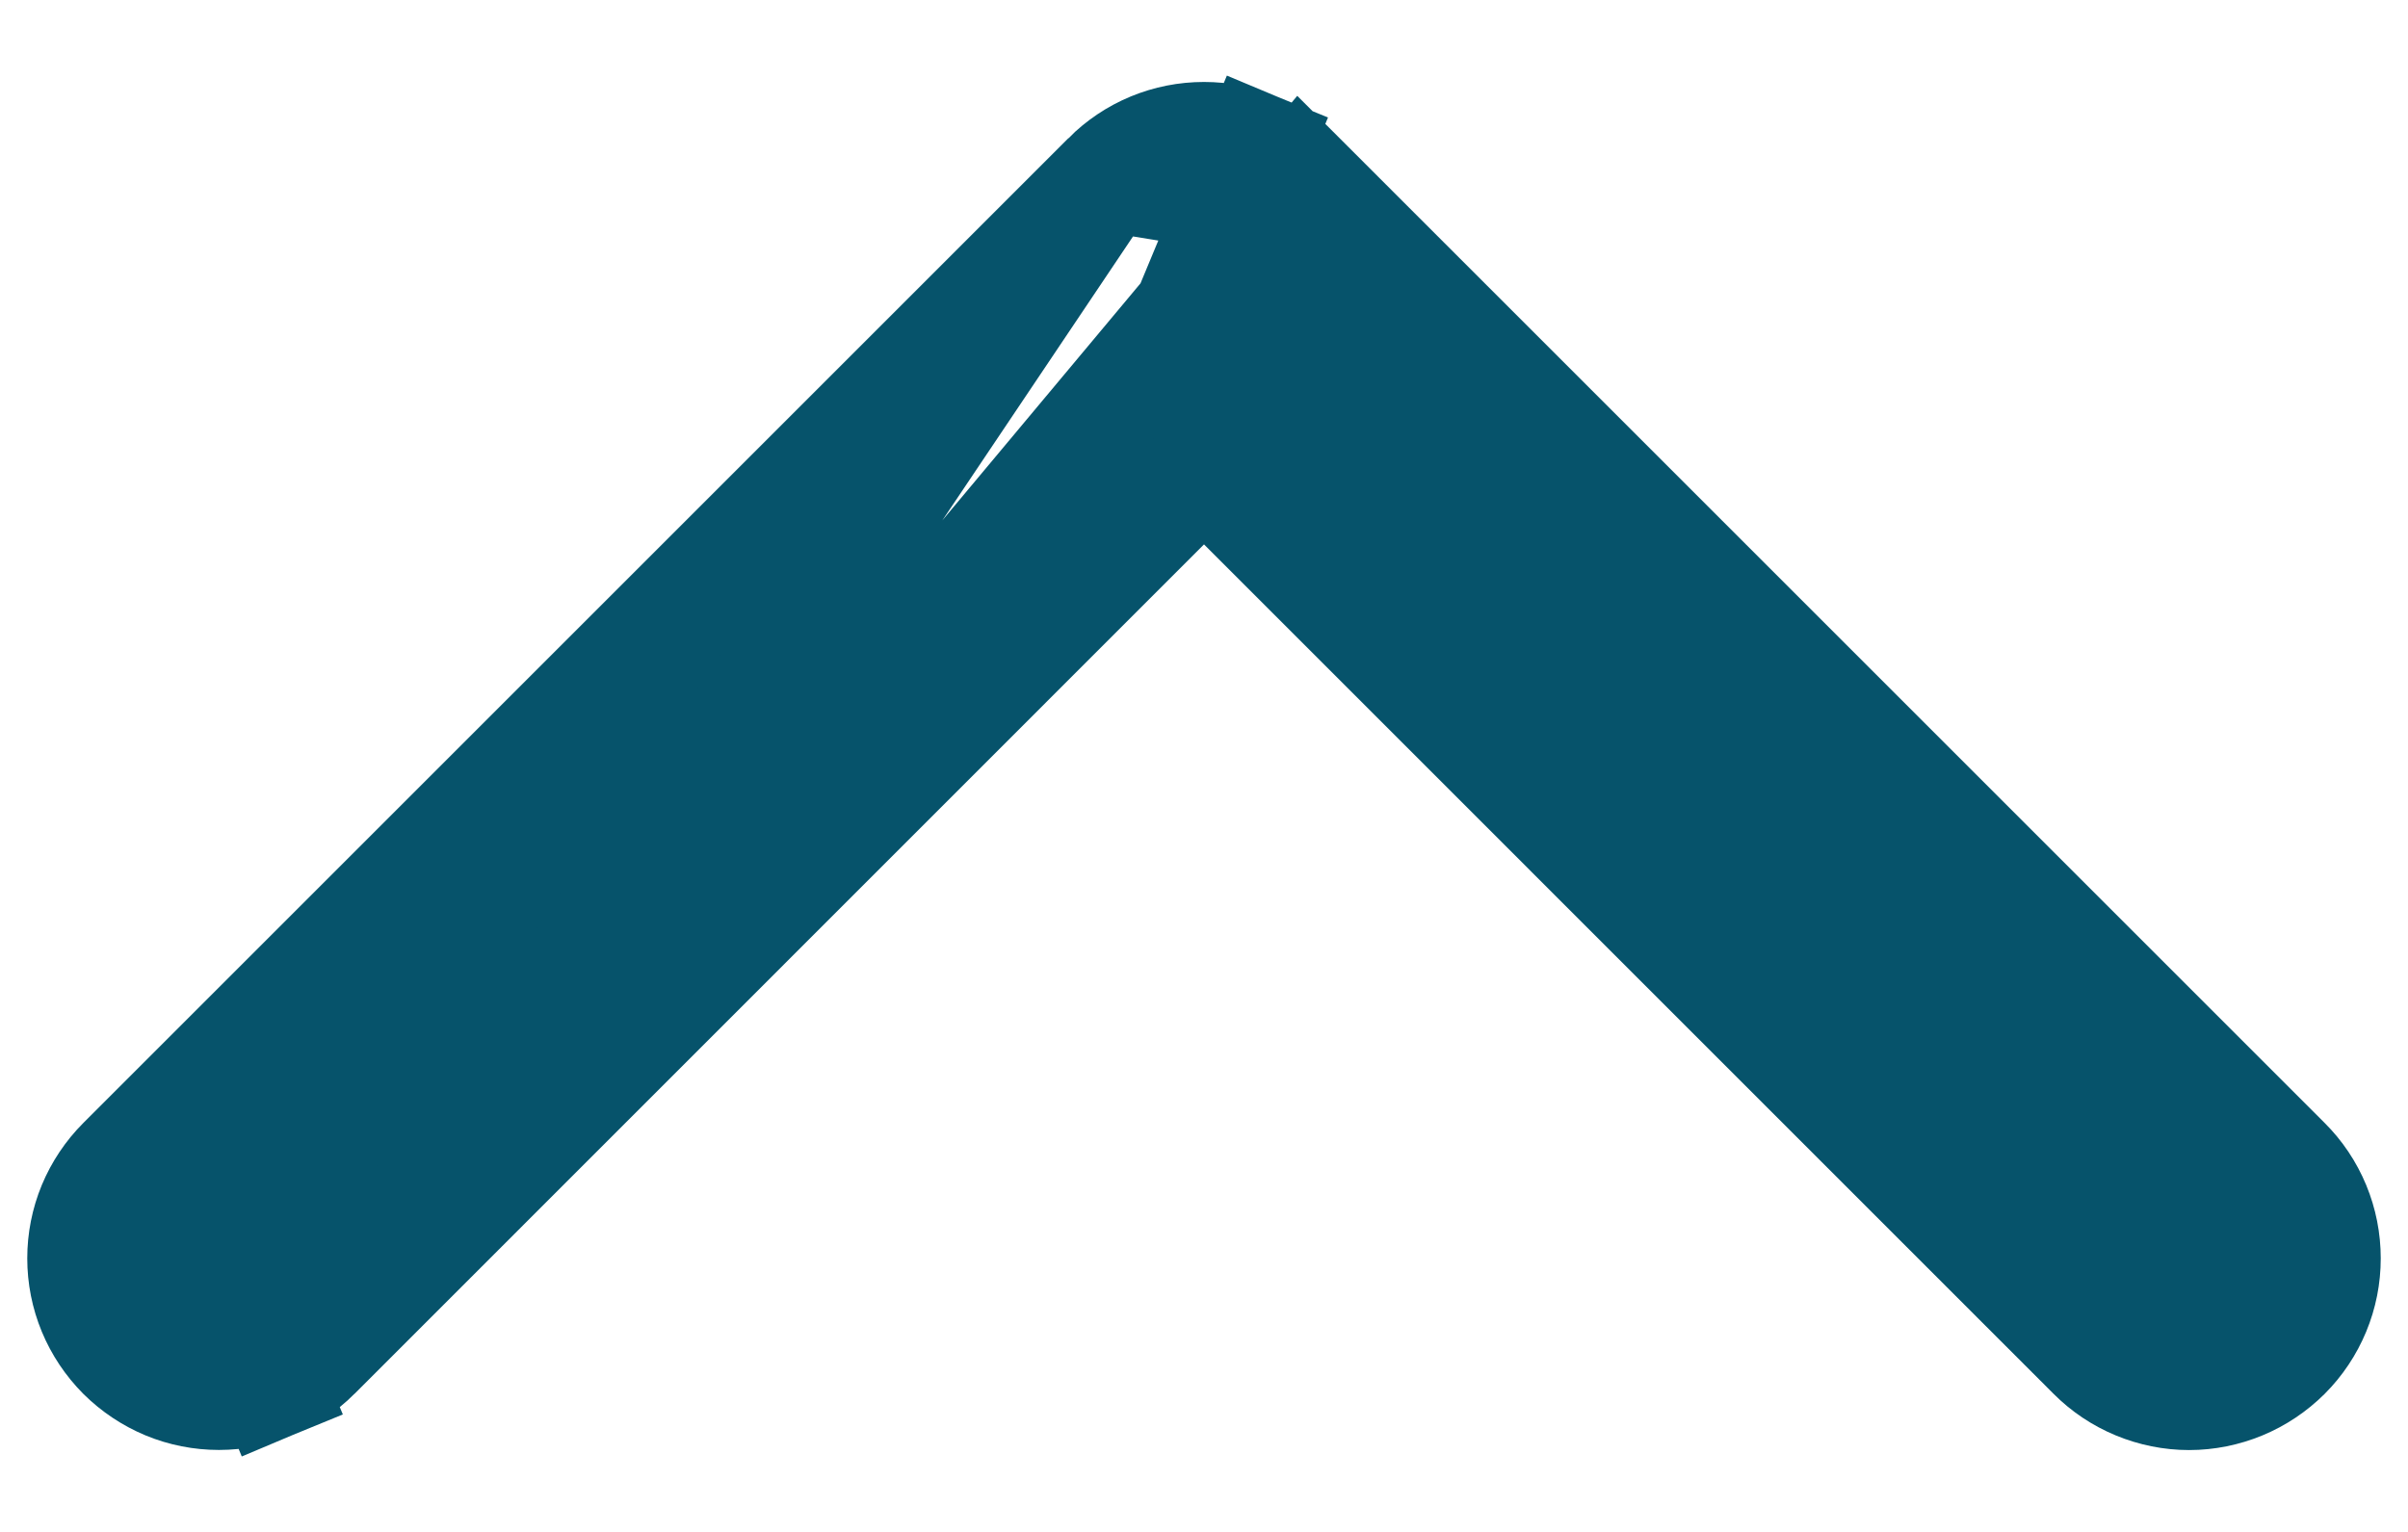
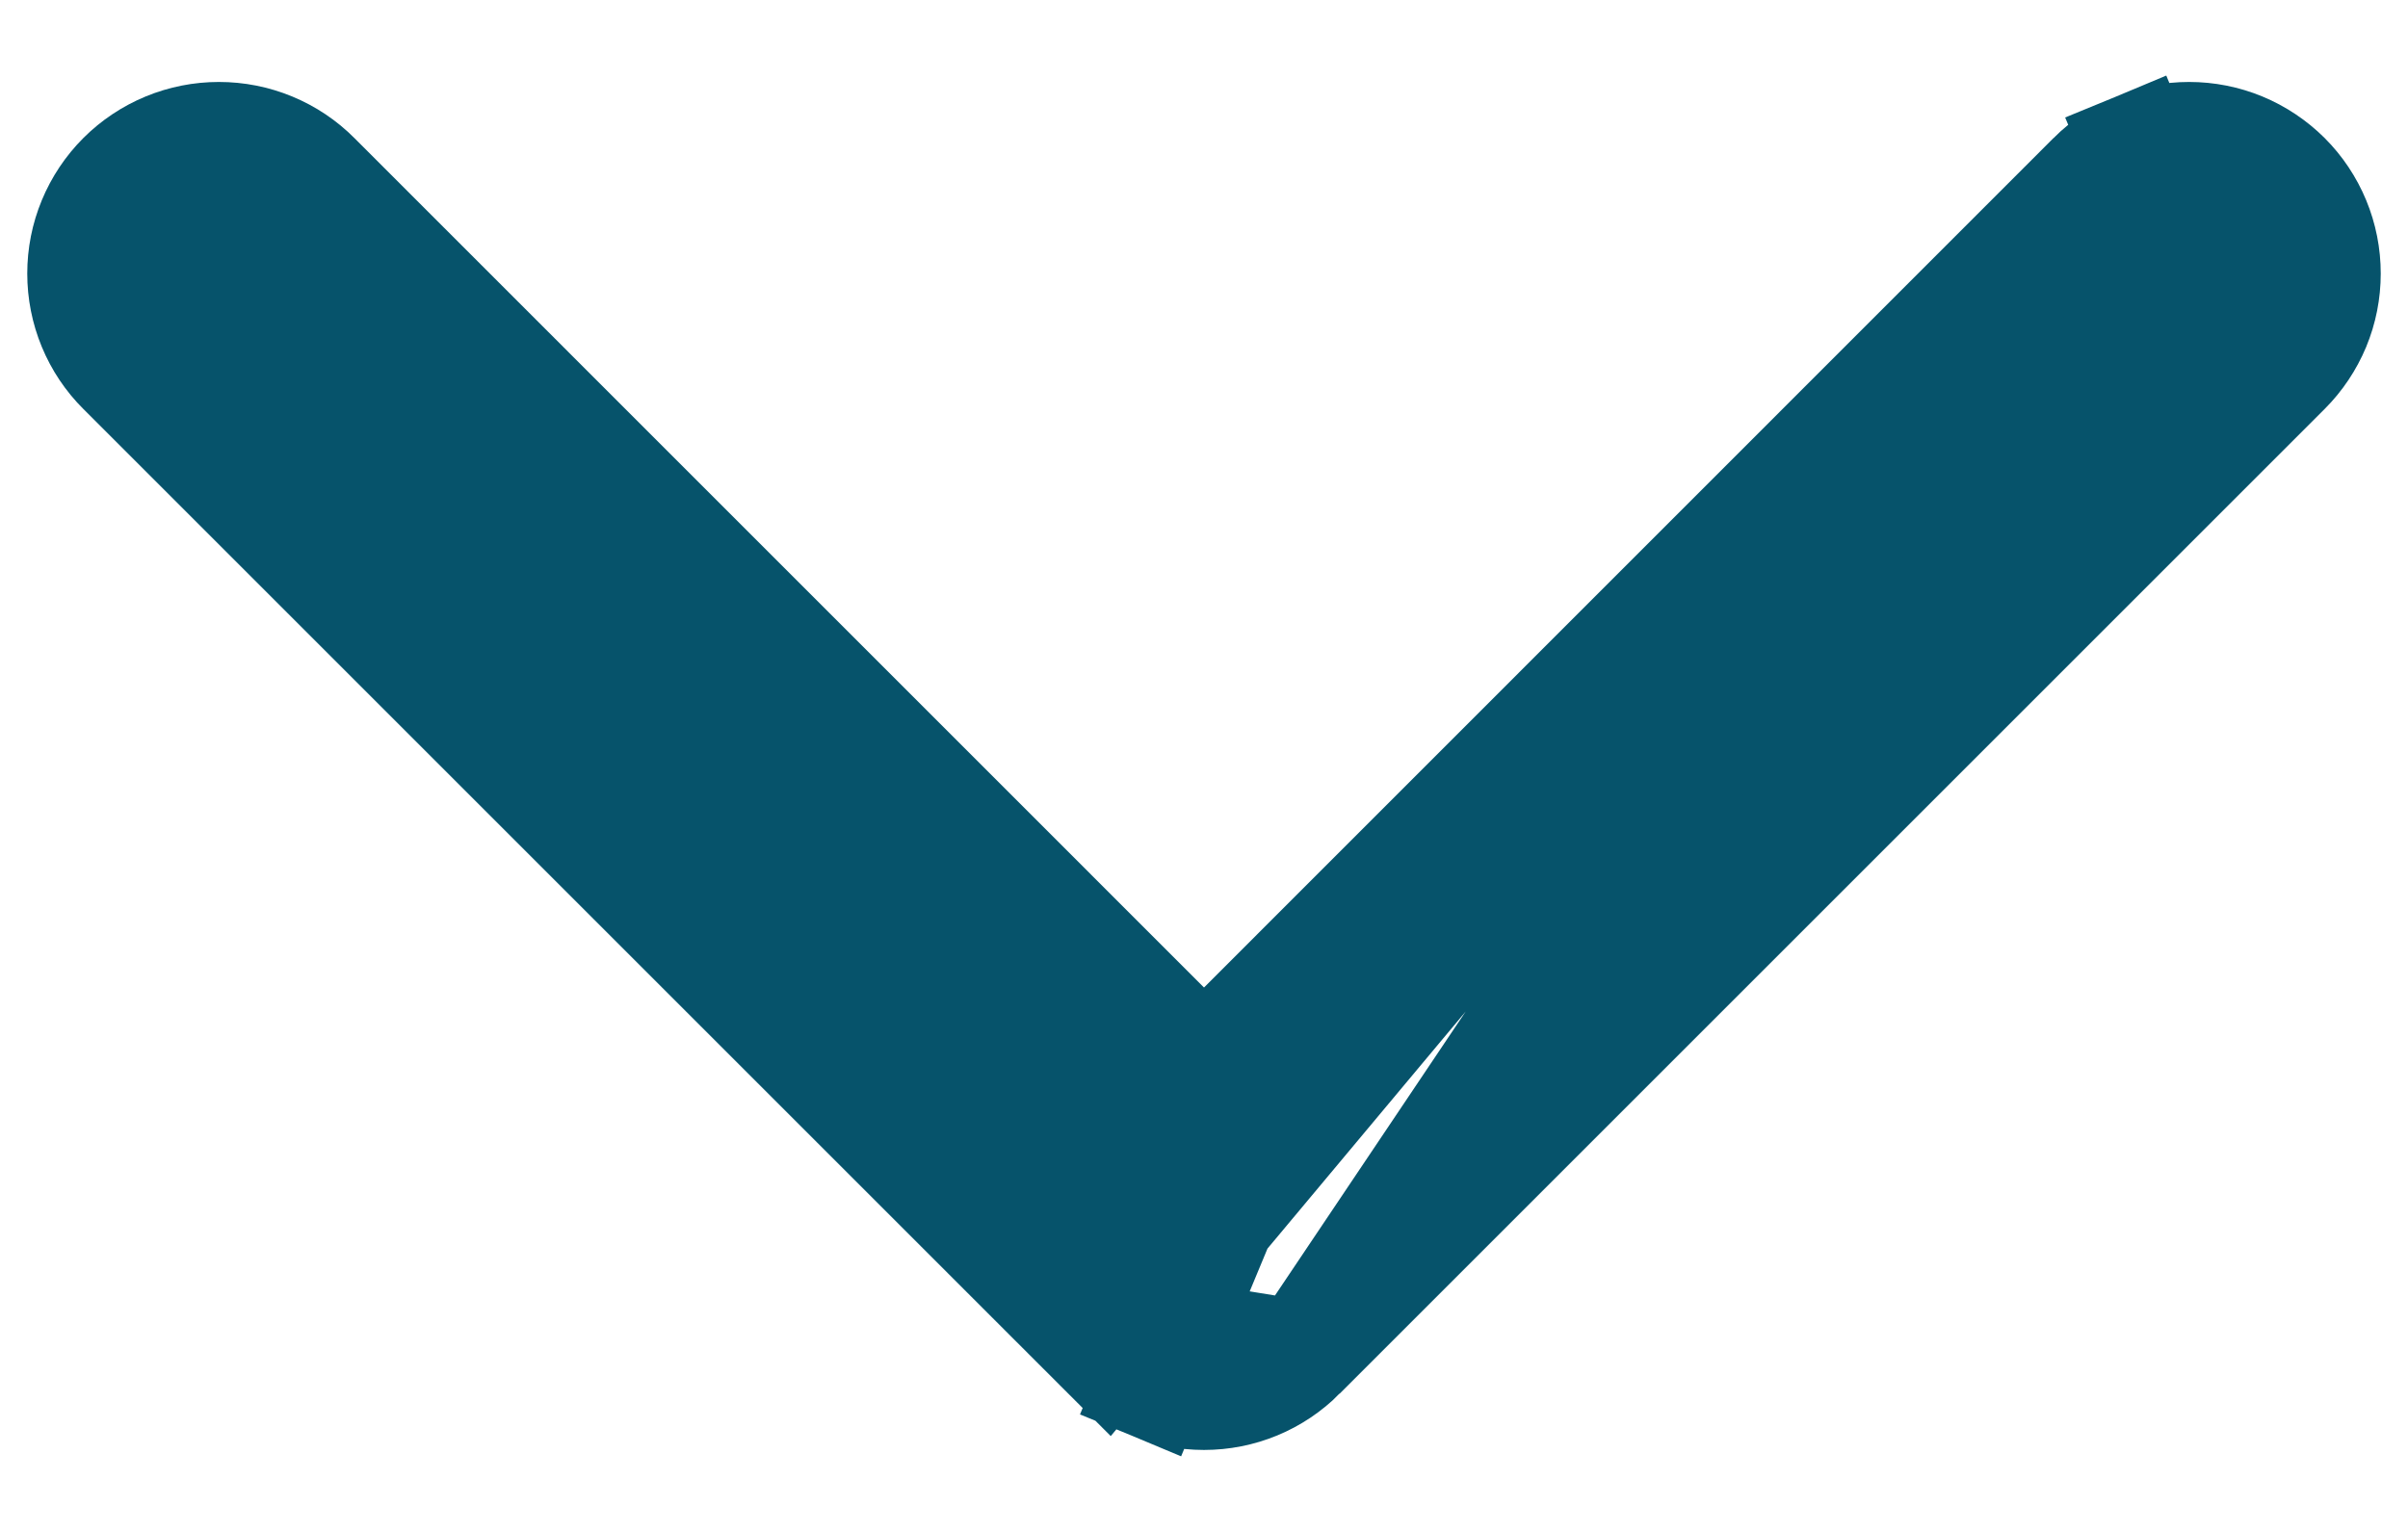
<svg xmlns="http://www.w3.org/2000/svg" width="22" height="14" viewBox="0 0 22 14" fill="none">
-   <path d="M2.885 12.385L2.885 12.385C2.768 12.501 2.63 12.593 2.479 12.656L2.288 12.195L2.479 12.656C2.327 12.719 2.164 12.751 2 12.751C1.836 12.751 1.673 12.719 1.521 12.656C1.37 12.593 1.232 12.501 1.115 12.385L1.115 12.385C0.999 12.268 0.907 12.131 0.844 11.979C0.781 11.827 0.749 11.664 0.749 11.5C0.749 11.336 0.781 11.173 0.844 11.021C0.907 10.87 0.999 10.732 1.115 10.616L10.115 1.616L2.885 12.385ZM2.885 12.385L11 4.268L19.115 12.384C19.115 12.384 19.115 12.384 19.115 12.384C19.231 12.501 19.369 12.593 19.521 12.656C19.673 12.719 19.836 12.752 20 12.752C20.164 12.752 20.327 12.719 20.479 12.656C20.631 12.593 20.768 12.501 20.885 12.385C21.001 12.269 21.093 12.131 21.156 11.979C21.219 11.827 21.251 11.665 21.251 11.5C21.251 11.336 21.219 11.173 21.156 11.021C21.093 10.869 21.001 10.731 20.884 10.615C20.884 10.615 20.884 10.615 20.884 10.615L11.885 1.616L2.885 12.385ZM11.287 1.806L11.479 1.344C11.631 1.407 11.768 1.499 11.885 1.616L11.287 1.806ZM11.287 1.806L11.479 1.344C11.327 1.281 11.164 1.249 11 1.249C10.836 1.249 10.673 1.281 10.521 1.344C10.369 1.407 10.232 1.499 10.115 1.616L11.287 1.806Z" fill="#06536B" stroke="#06536B" />
+   <path d="M19.115 1.615L19.115 1.615C19.232 1.499 19.369 1.407 19.521 1.344L19.712 1.805L19.521 1.344C19.673 1.281 19.836 1.249 20 1.249C20.164 1.249 20.327 1.281 20.479 1.344C20.631 1.407 20.768 1.499 20.885 1.615L20.885 1.615C21.001 1.731 21.093 1.869 21.156 2.021C21.219 2.173 21.251 2.336 21.251 2.5C21.251 2.664 21.219 2.827 21.156 2.979C21.093 3.13 21.001 3.268 20.885 3.384L11.885 12.384L19.115 1.615ZM19.115 1.615L11 9.732L2.885 1.616C2.885 1.616 2.885 1.616 2.885 1.616C2.769 1.499 2.631 1.407 2.479 1.344C2.327 1.281 2.164 1.249 2 1.249C1.836 1.249 1.673 1.281 1.521 1.344C1.369 1.407 1.231 1.499 1.115 1.615C0.999 1.731 0.907 1.869 0.844 2.021C0.781 2.173 0.749 2.335 0.749 2.5C0.749 2.664 0.781 2.827 0.844 2.979C0.907 3.131 0.999 3.269 1.116 3.385C1.116 3.385 1.116 3.385 1.116 3.385L10.115 12.384L19.115 1.615ZM10.713 12.194L10.521 12.656C10.369 12.593 10.232 12.501 10.115 12.384L10.713 12.194ZM10.713 12.194L10.521 12.656C10.673 12.719 10.836 12.751 11 12.751C11.164 12.751 11.327 12.719 11.479 12.656C11.631 12.593 11.768 12.501 11.885 12.384L10.713 12.194Z" fill="#06536B" stroke="#06536B" />
</svg>
